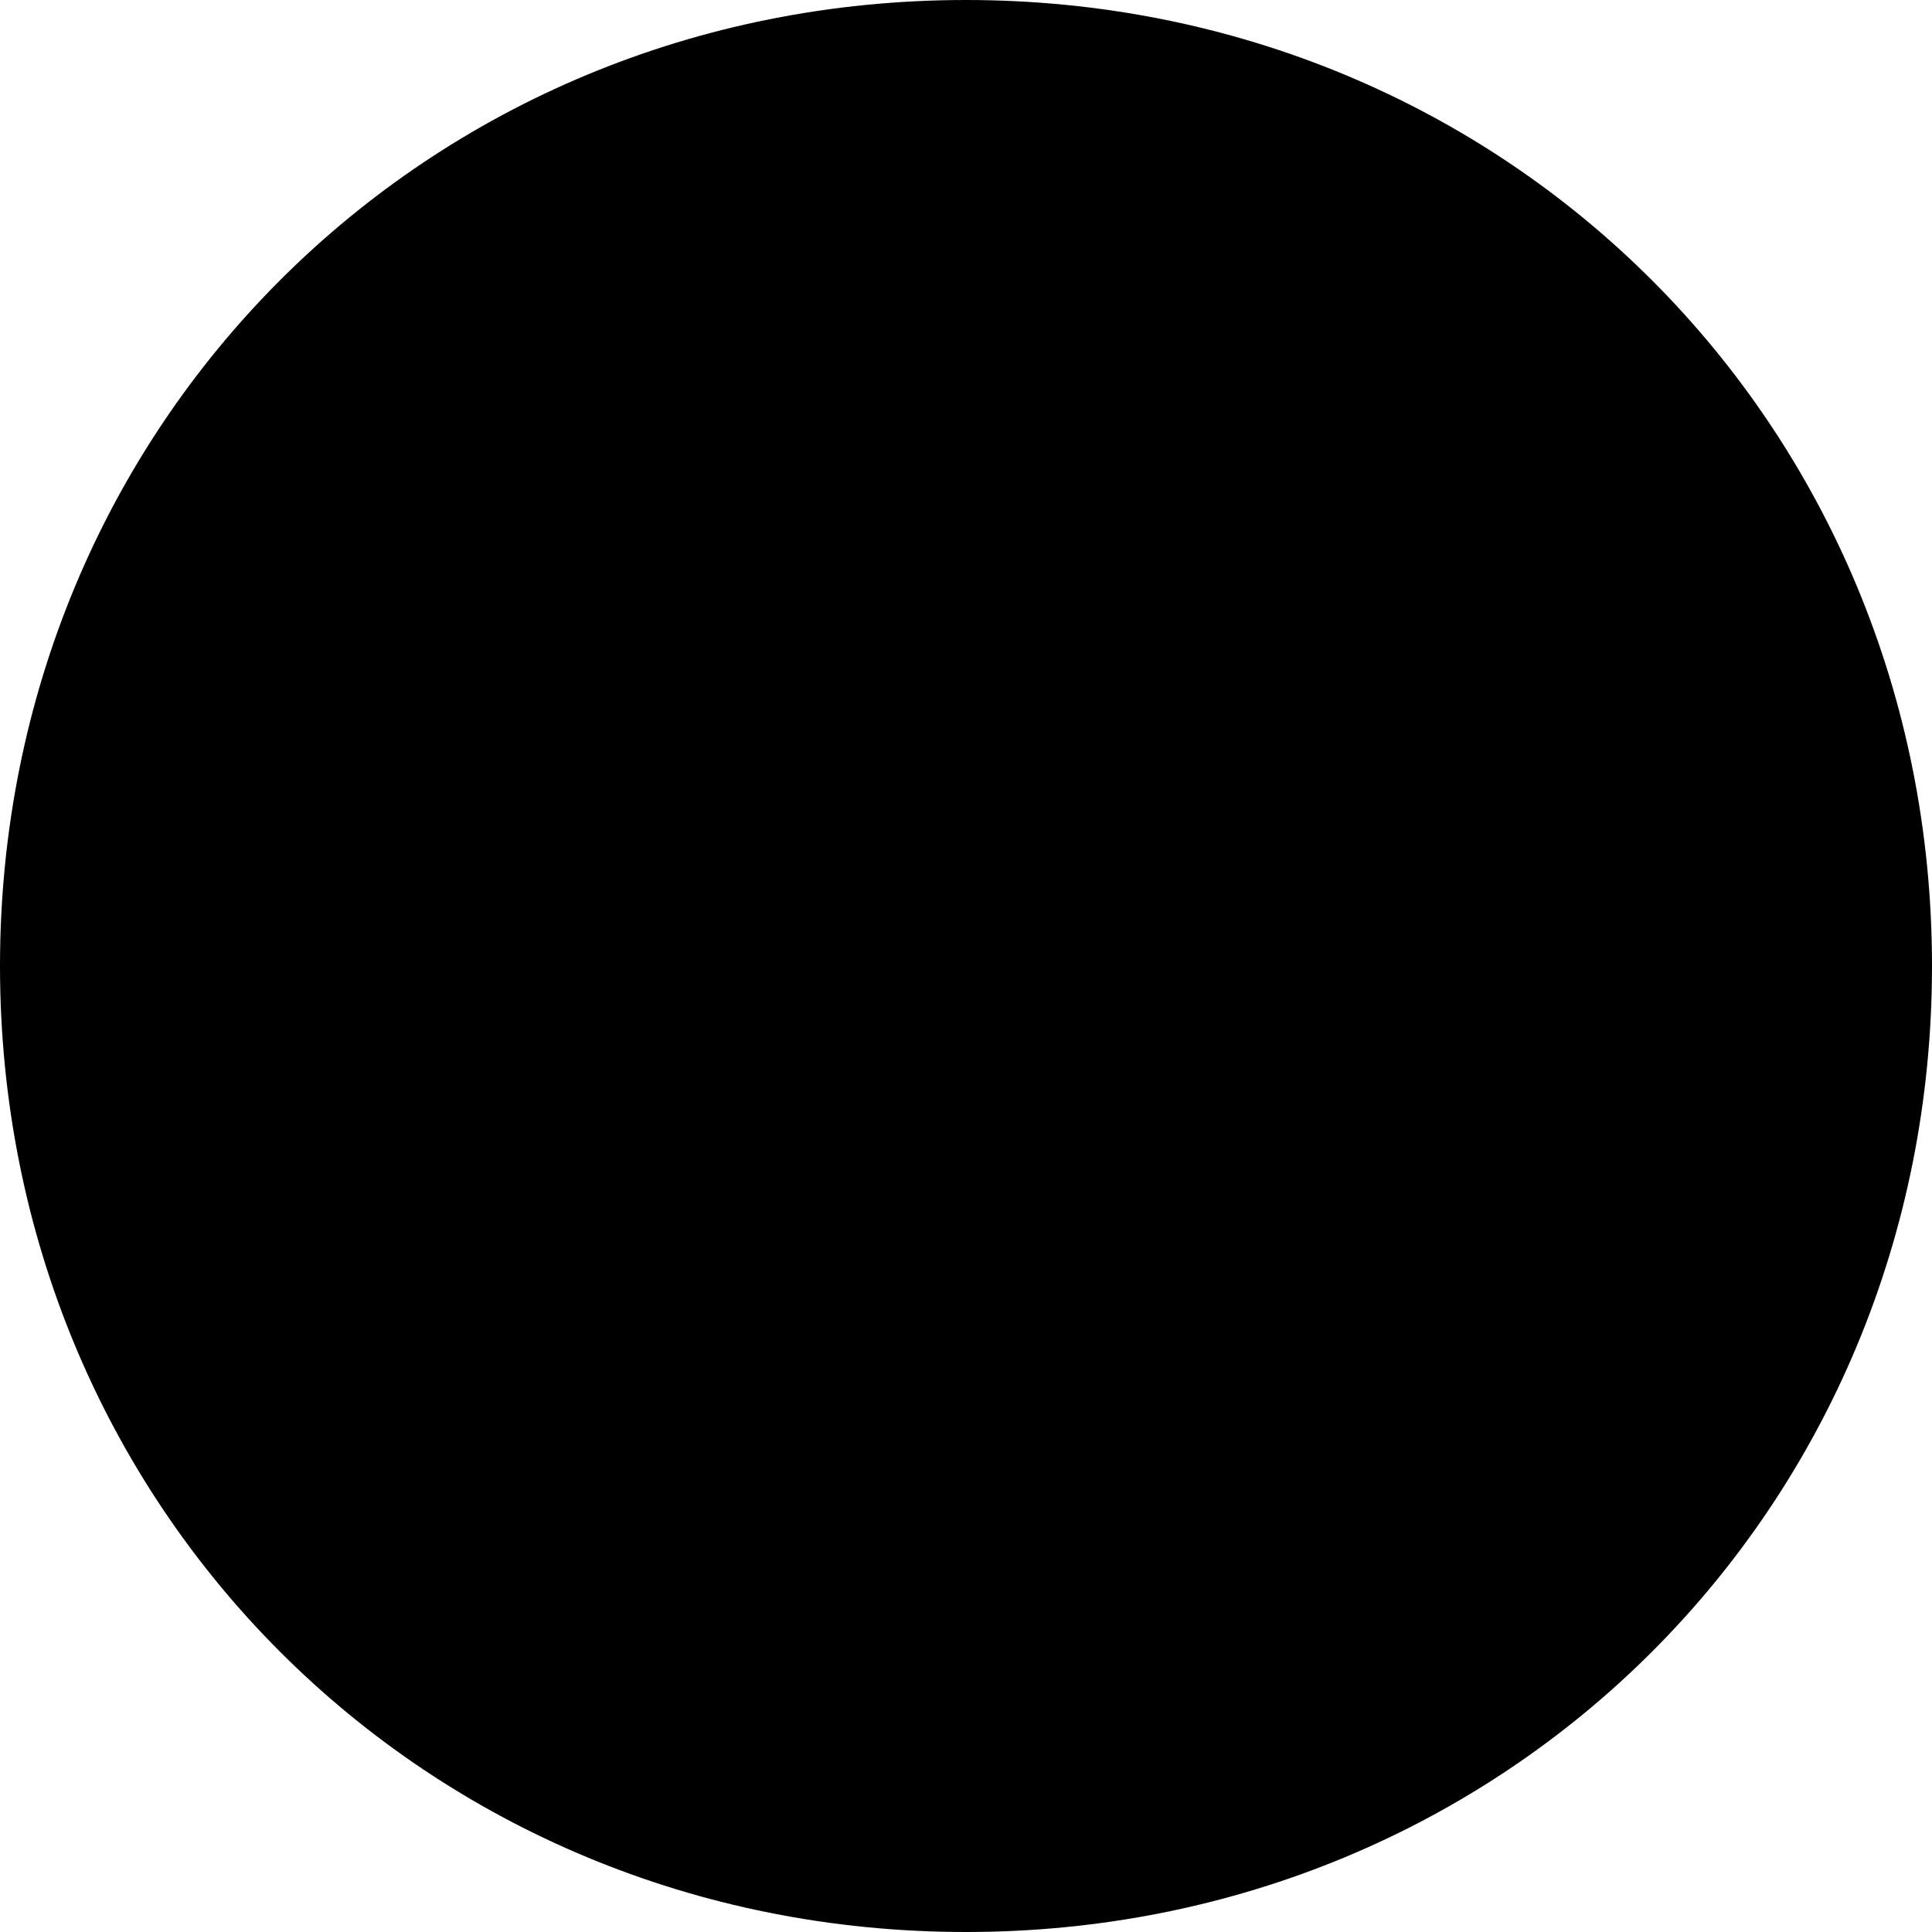
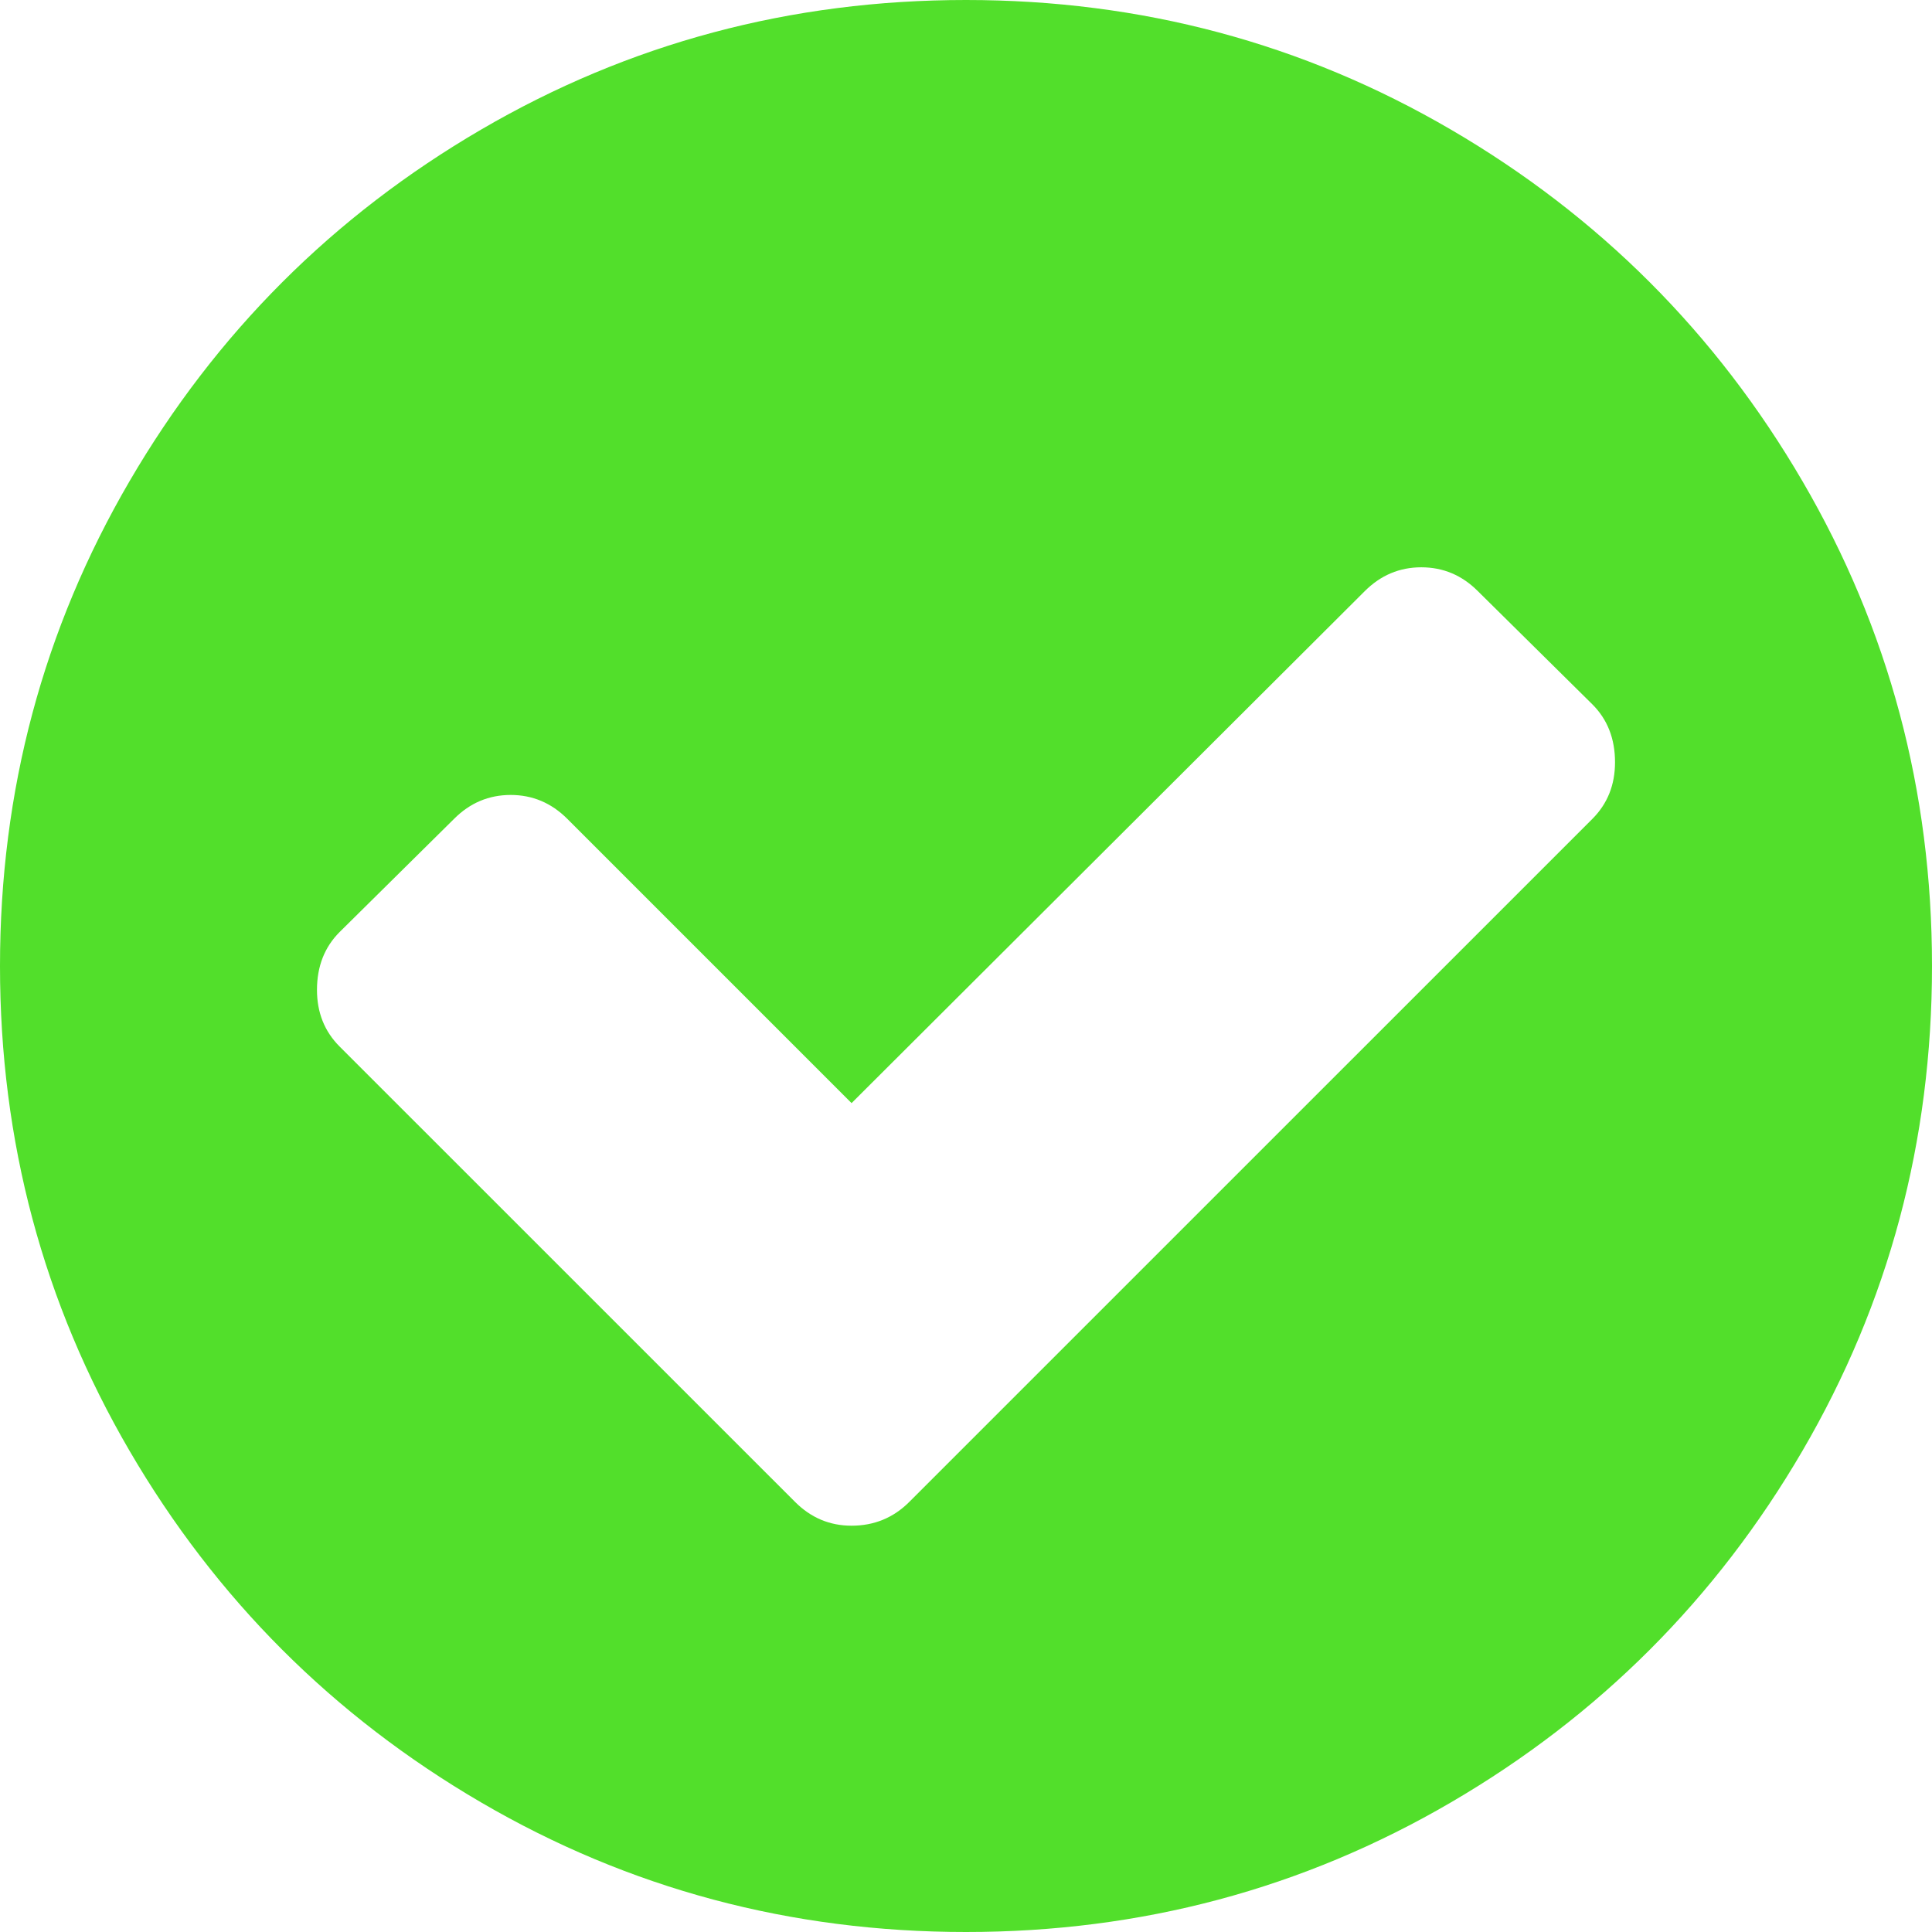
- <svg xmlns="http://www.w3.org/2000/svg" version="1.1" width="6px" height="6px">
-   <g transform="matrix(1 0 0 1 -310 -61 )">
-     <path d="M 313 61  C 314.68 61  316 62.32  316 64  C 316 65.68  314.68 67  313 67  C 311.32 67  310 65.68  310 64  C 310 62.32  311.32 61  313 61  Z " fill-rule="nonzero" fill="#000000" stroke="none" />
+ <svg xmlns="http://www.w3.org/2000/svg" version="1.1" width="30px" height="30px">
+   <g transform="matrix(1 0 0 1 -1924 -112 )">
+     <path d="M 24.727 12.715  C 24.961 12.48  25.078 12.188  25.078 11.836  C 25.078 11.471  24.961 11.172  24.727 10.938  L 22.949 9.18  C 22.702 8.932  22.409 8.809  22.07 8.809  C 21.732 8.809  21.439 8.932  21.191 9.18  L 13.223 17.129  L 8.809 12.715  C 8.561 12.467  8.268 12.344  7.93 12.344  C 7.591 12.344  7.298 12.467  7.051 12.715  L 5.273 14.473  C 5.039 14.707  4.922 15.007  4.922 15.371  C 4.922 15.723  5.039 16.016  5.273 16.25  L 12.344 23.32  C 12.591 23.568  12.884 23.691  13.223 23.691  C 13.574 23.691  13.874 23.568  14.121 23.32  L 24.727 12.715  Z M 27.988 7.471  C 29.329 9.769  30 12.279  30 15  C 30 17.721  29.329 20.231  27.988 22.529  C 26.647 24.827  24.827 26.647  22.529 27.988  C 20.231 29.329  17.721 30  15 30  C 12.279 30  9.769 29.329  7.471 27.988  C 5.173 26.647  3.353 24.827  2.012 22.529  C 0.671 20.231  0 17.721  0 15  C 0 12.279  0.671 9.769  2.012 7.471  C 3.353 5.173  5.173 3.353  7.471 2.012  C 9.769 0.671  12.279 0  15 0  C 17.721 0  20.231 0.671  22.529 2.012  C 24.827 3.353  26.647 5.173  27.988 7.471  Z " fill-rule="nonzero" fill="#52df2b" stroke="none" transform="matrix(1 0 0 1 1924 112 )" />
  </g>
</svg>
